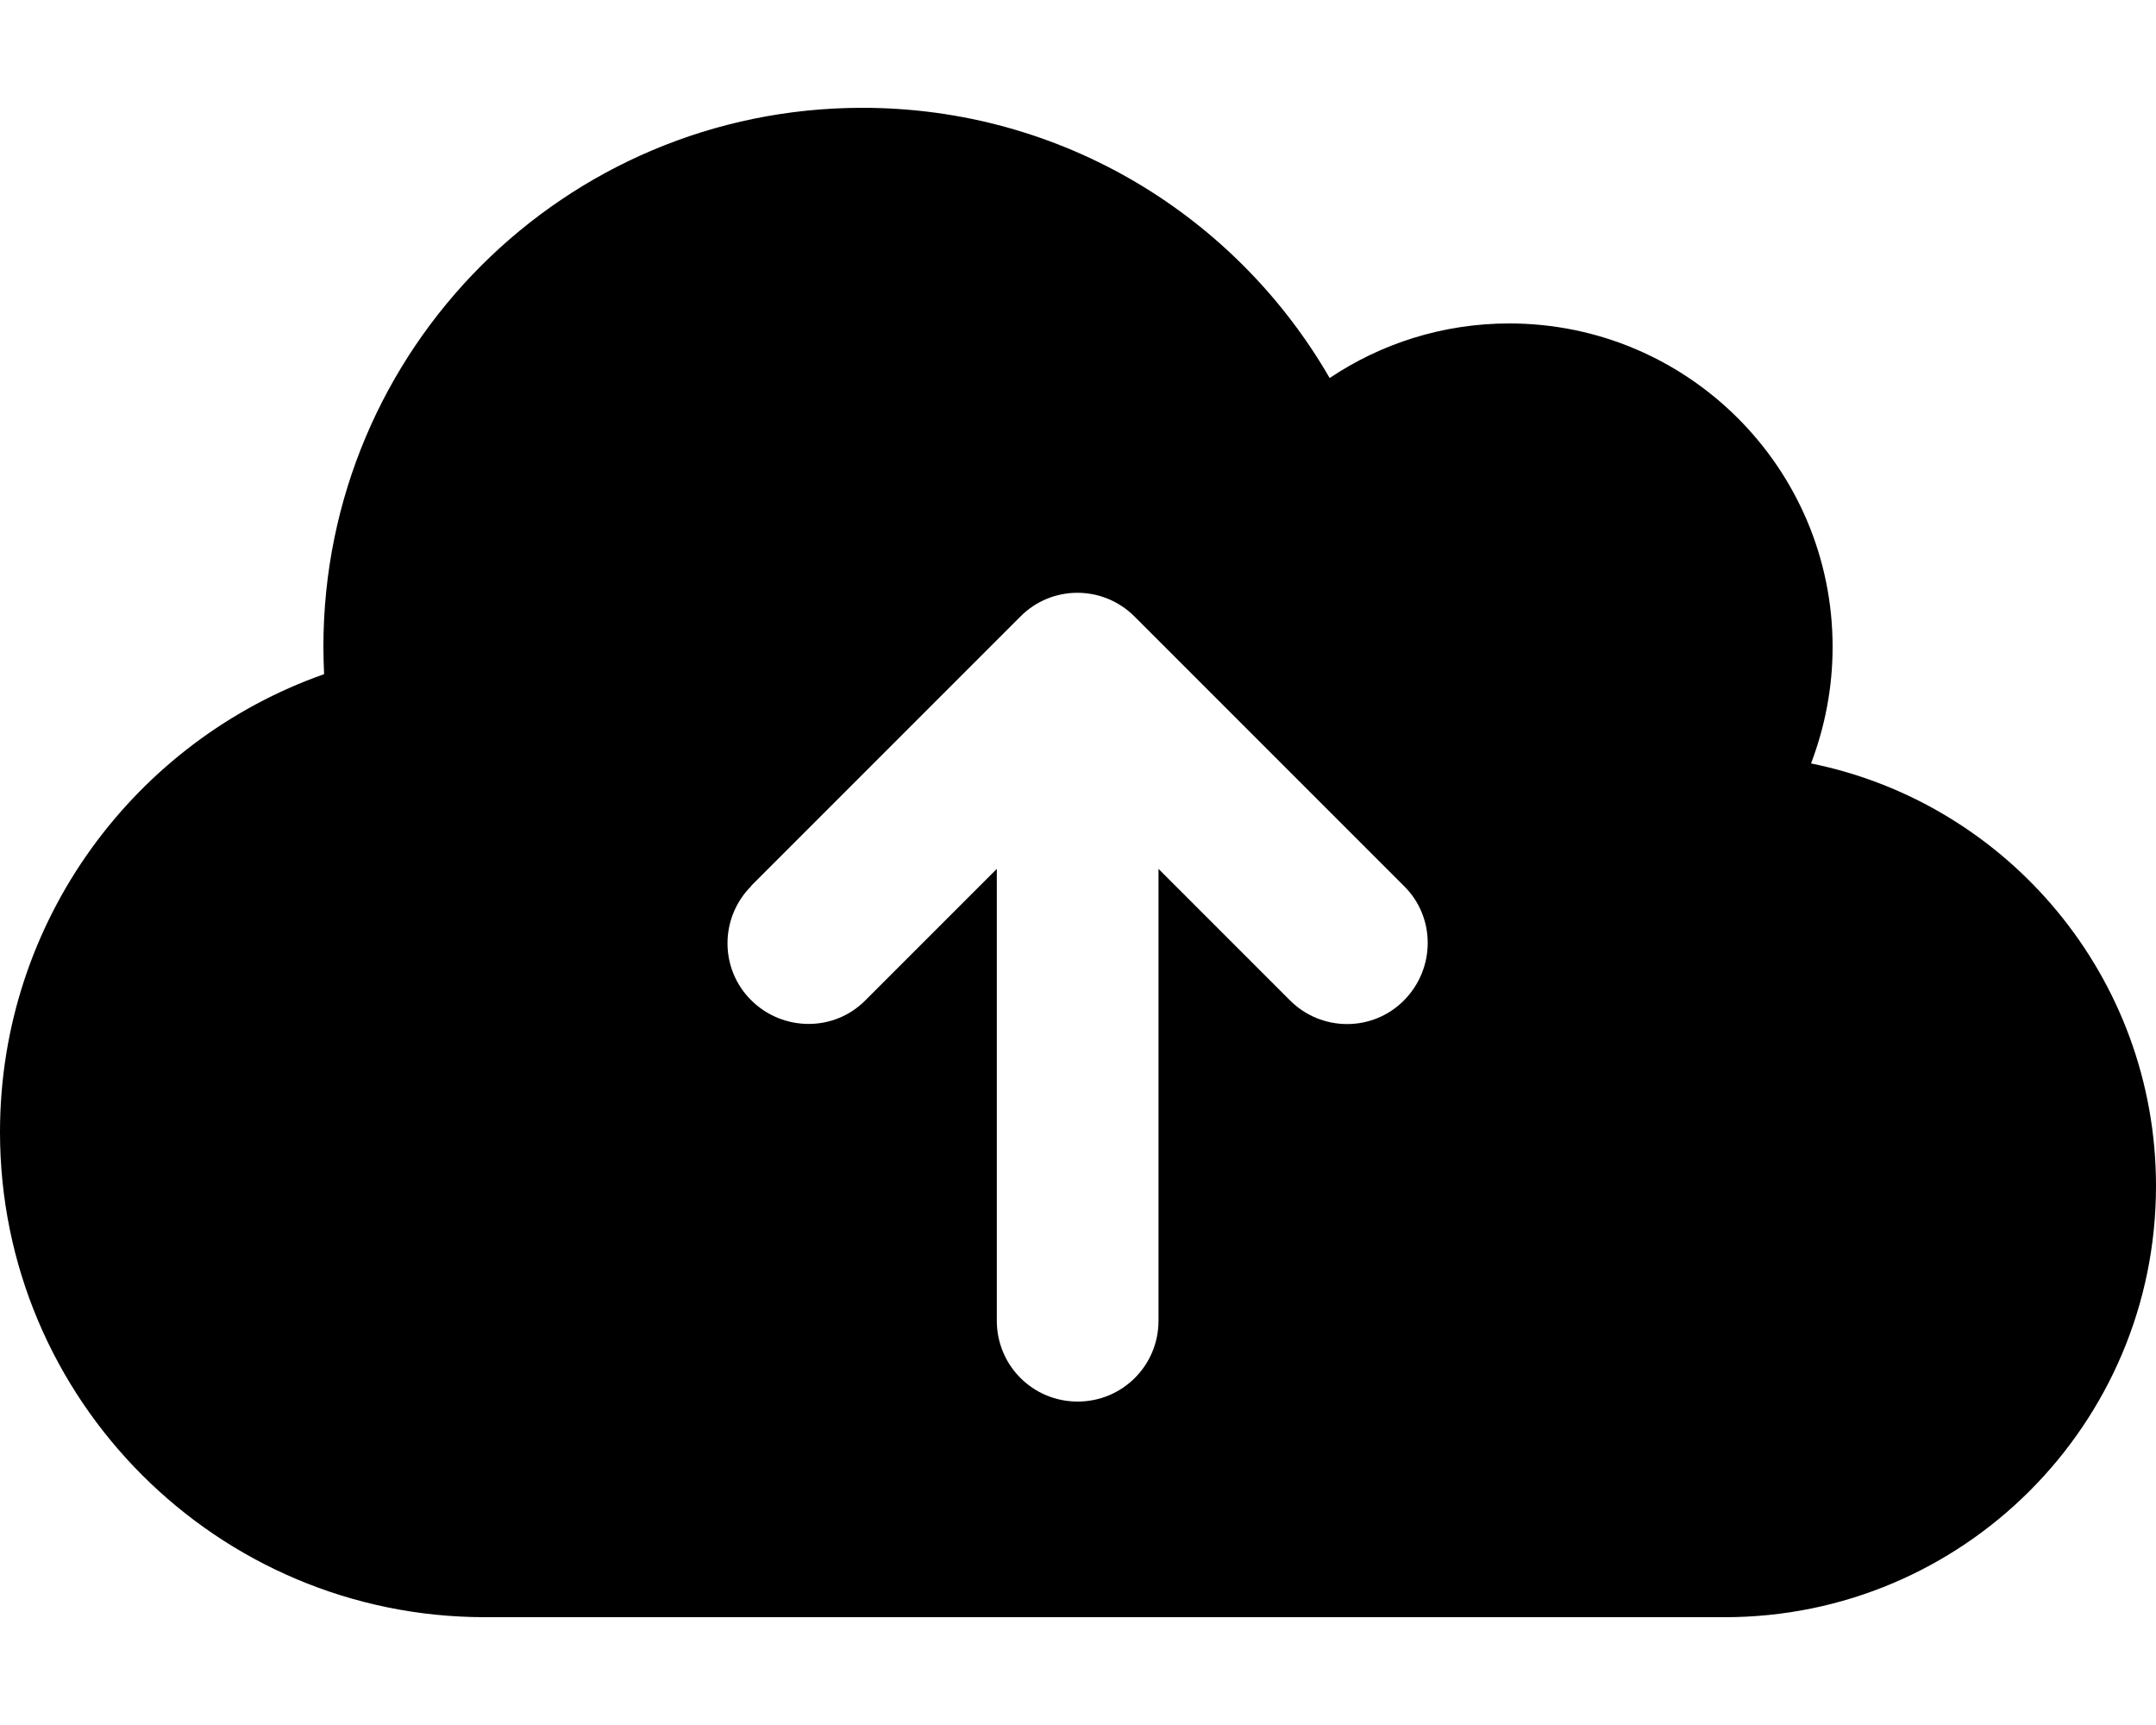
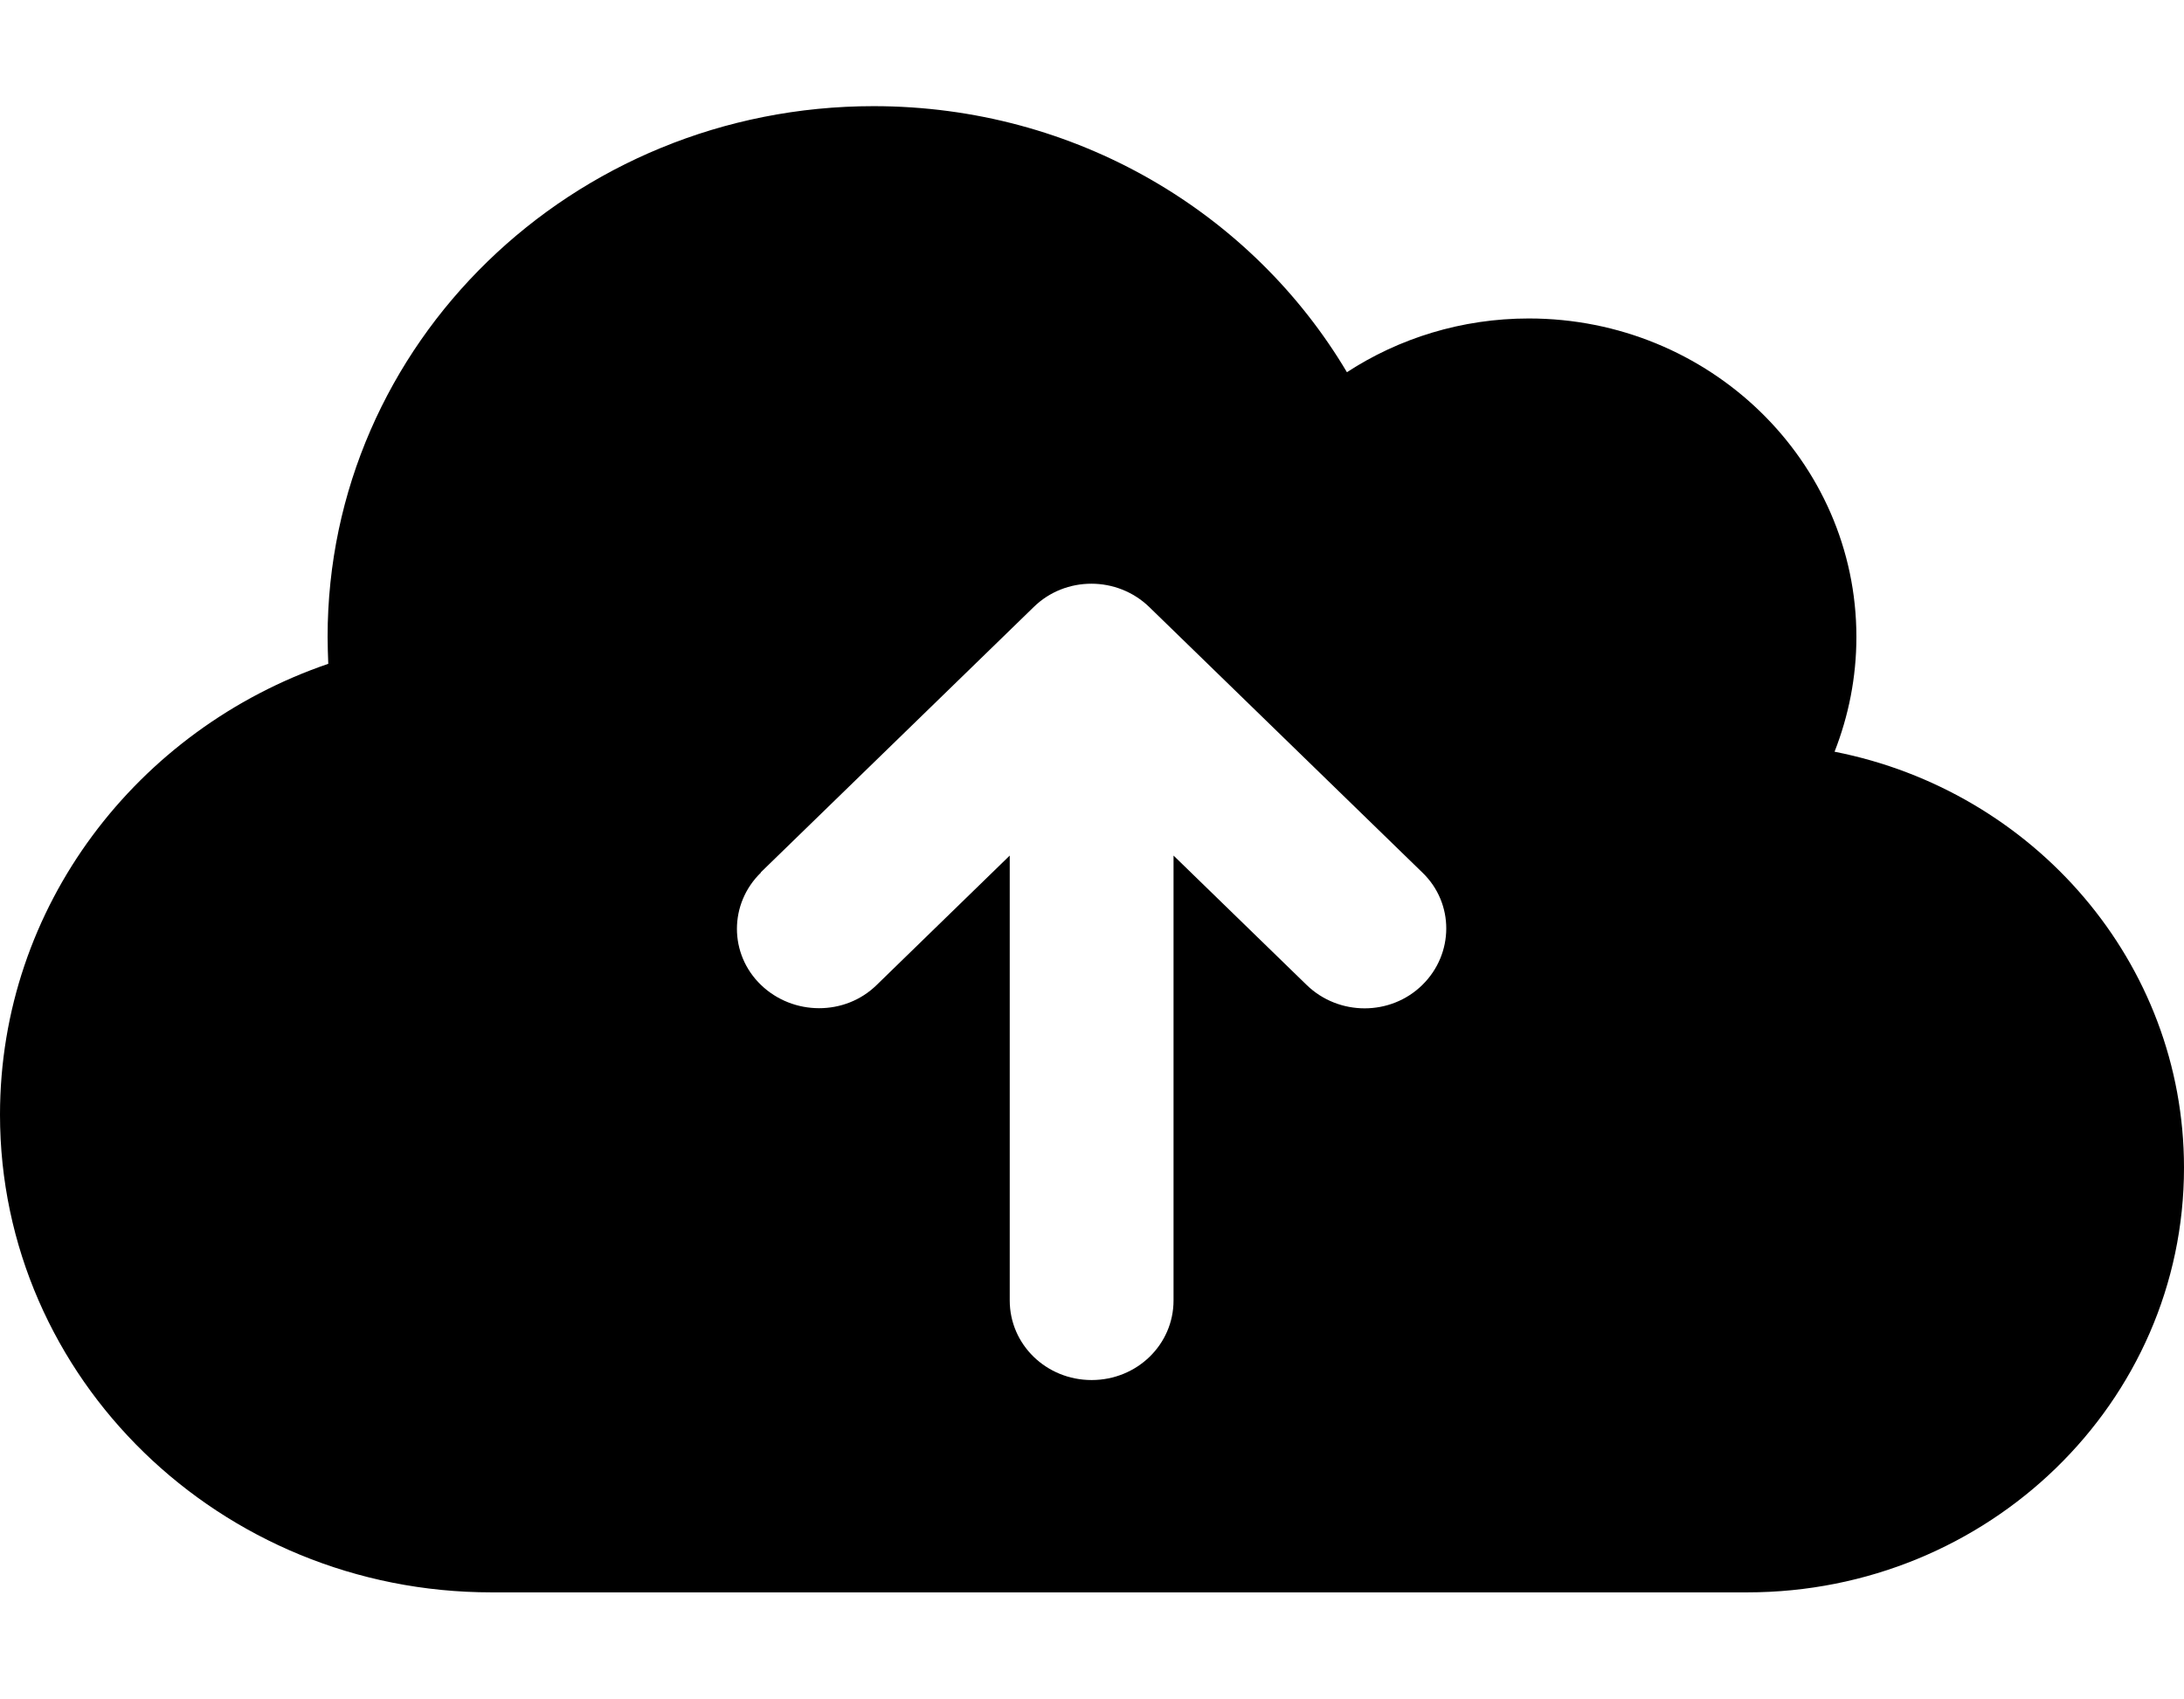
- <svg xmlns="http://www.w3.org/2000/svg" width="50" height="40" viewBox="0 0 50 40" fill="none">
-   <path d="M11.25 37.5C5.039 37.5 0 32.461 0 26.25C0 21.344 3.141 17.172 7.516 15.633C7.508 15.422 7.5 15.211 7.5 15C7.5 8.094 13.094 2.5 20 2.5C24.633 2.5 28.672 5.016 30.836 8.766C32.023 7.969 33.461 7.5 35 7.5C39.141 7.5 42.5 10.859 42.5 15C42.5 15.953 42.32 16.859 42 17.703C46.562 18.625 50 22.664 50 27.5C50 33.023 45.523 37.5 40 37.5H11.25ZM17.422 20.547C16.688 21.281 16.688 22.469 17.422 23.195C18.156 23.922 19.344 23.93 20.07 23.195L23.117 20.148V30.625C23.117 31.664 23.953 32.5 24.992 32.5C26.031 32.5 26.867 31.664 26.867 30.625V20.148L29.914 23.195C30.648 23.93 31.836 23.93 32.562 23.195C33.289 22.461 33.297 21.273 32.562 20.547L26.312 14.297C25.578 13.562 24.391 13.562 23.664 14.297L17.414 20.547H17.422Z" fill="black" />
+ <svg xmlns="http://www.w3.org/2000/svg" width="36" height="28" viewBox="0 0 36 28" fill="none">
+   <path d="M8.1 26.25C3.628 26.25 0 22.723 0 18.375C0 14.941 2.261 12.02 5.411 10.943C5.406 10.795 5.4 10.648 5.4 10.5C5.4 5.666 9.428 1.75 14.4 1.75C17.736 1.75 20.644 3.511 22.202 6.136C23.057 5.578 24.092 5.25 25.2 5.25C28.181 5.25 30.6 7.602 30.6 10.5C30.6 11.167 30.471 11.802 30.24 12.392C33.525 13.037 36 15.865 36 19.25C36 23.116 32.777 26.25 28.8 26.25H8.1ZM12.544 14.383C12.015 14.897 12.015 15.728 12.544 16.237C13.072 16.745 13.928 16.751 14.451 16.237L16.644 14.104V21.438C16.644 22.165 17.246 22.75 17.994 22.75C18.742 22.75 19.344 22.165 19.344 21.438V14.104L21.538 16.237C22.067 16.751 22.922 16.751 23.445 16.237C23.968 15.723 23.974 14.891 23.445 14.383L18.945 10.008C18.416 9.494 17.561 9.494 17.038 10.008L12.538 14.383H12.544Z" fill="black" />
</svg>
